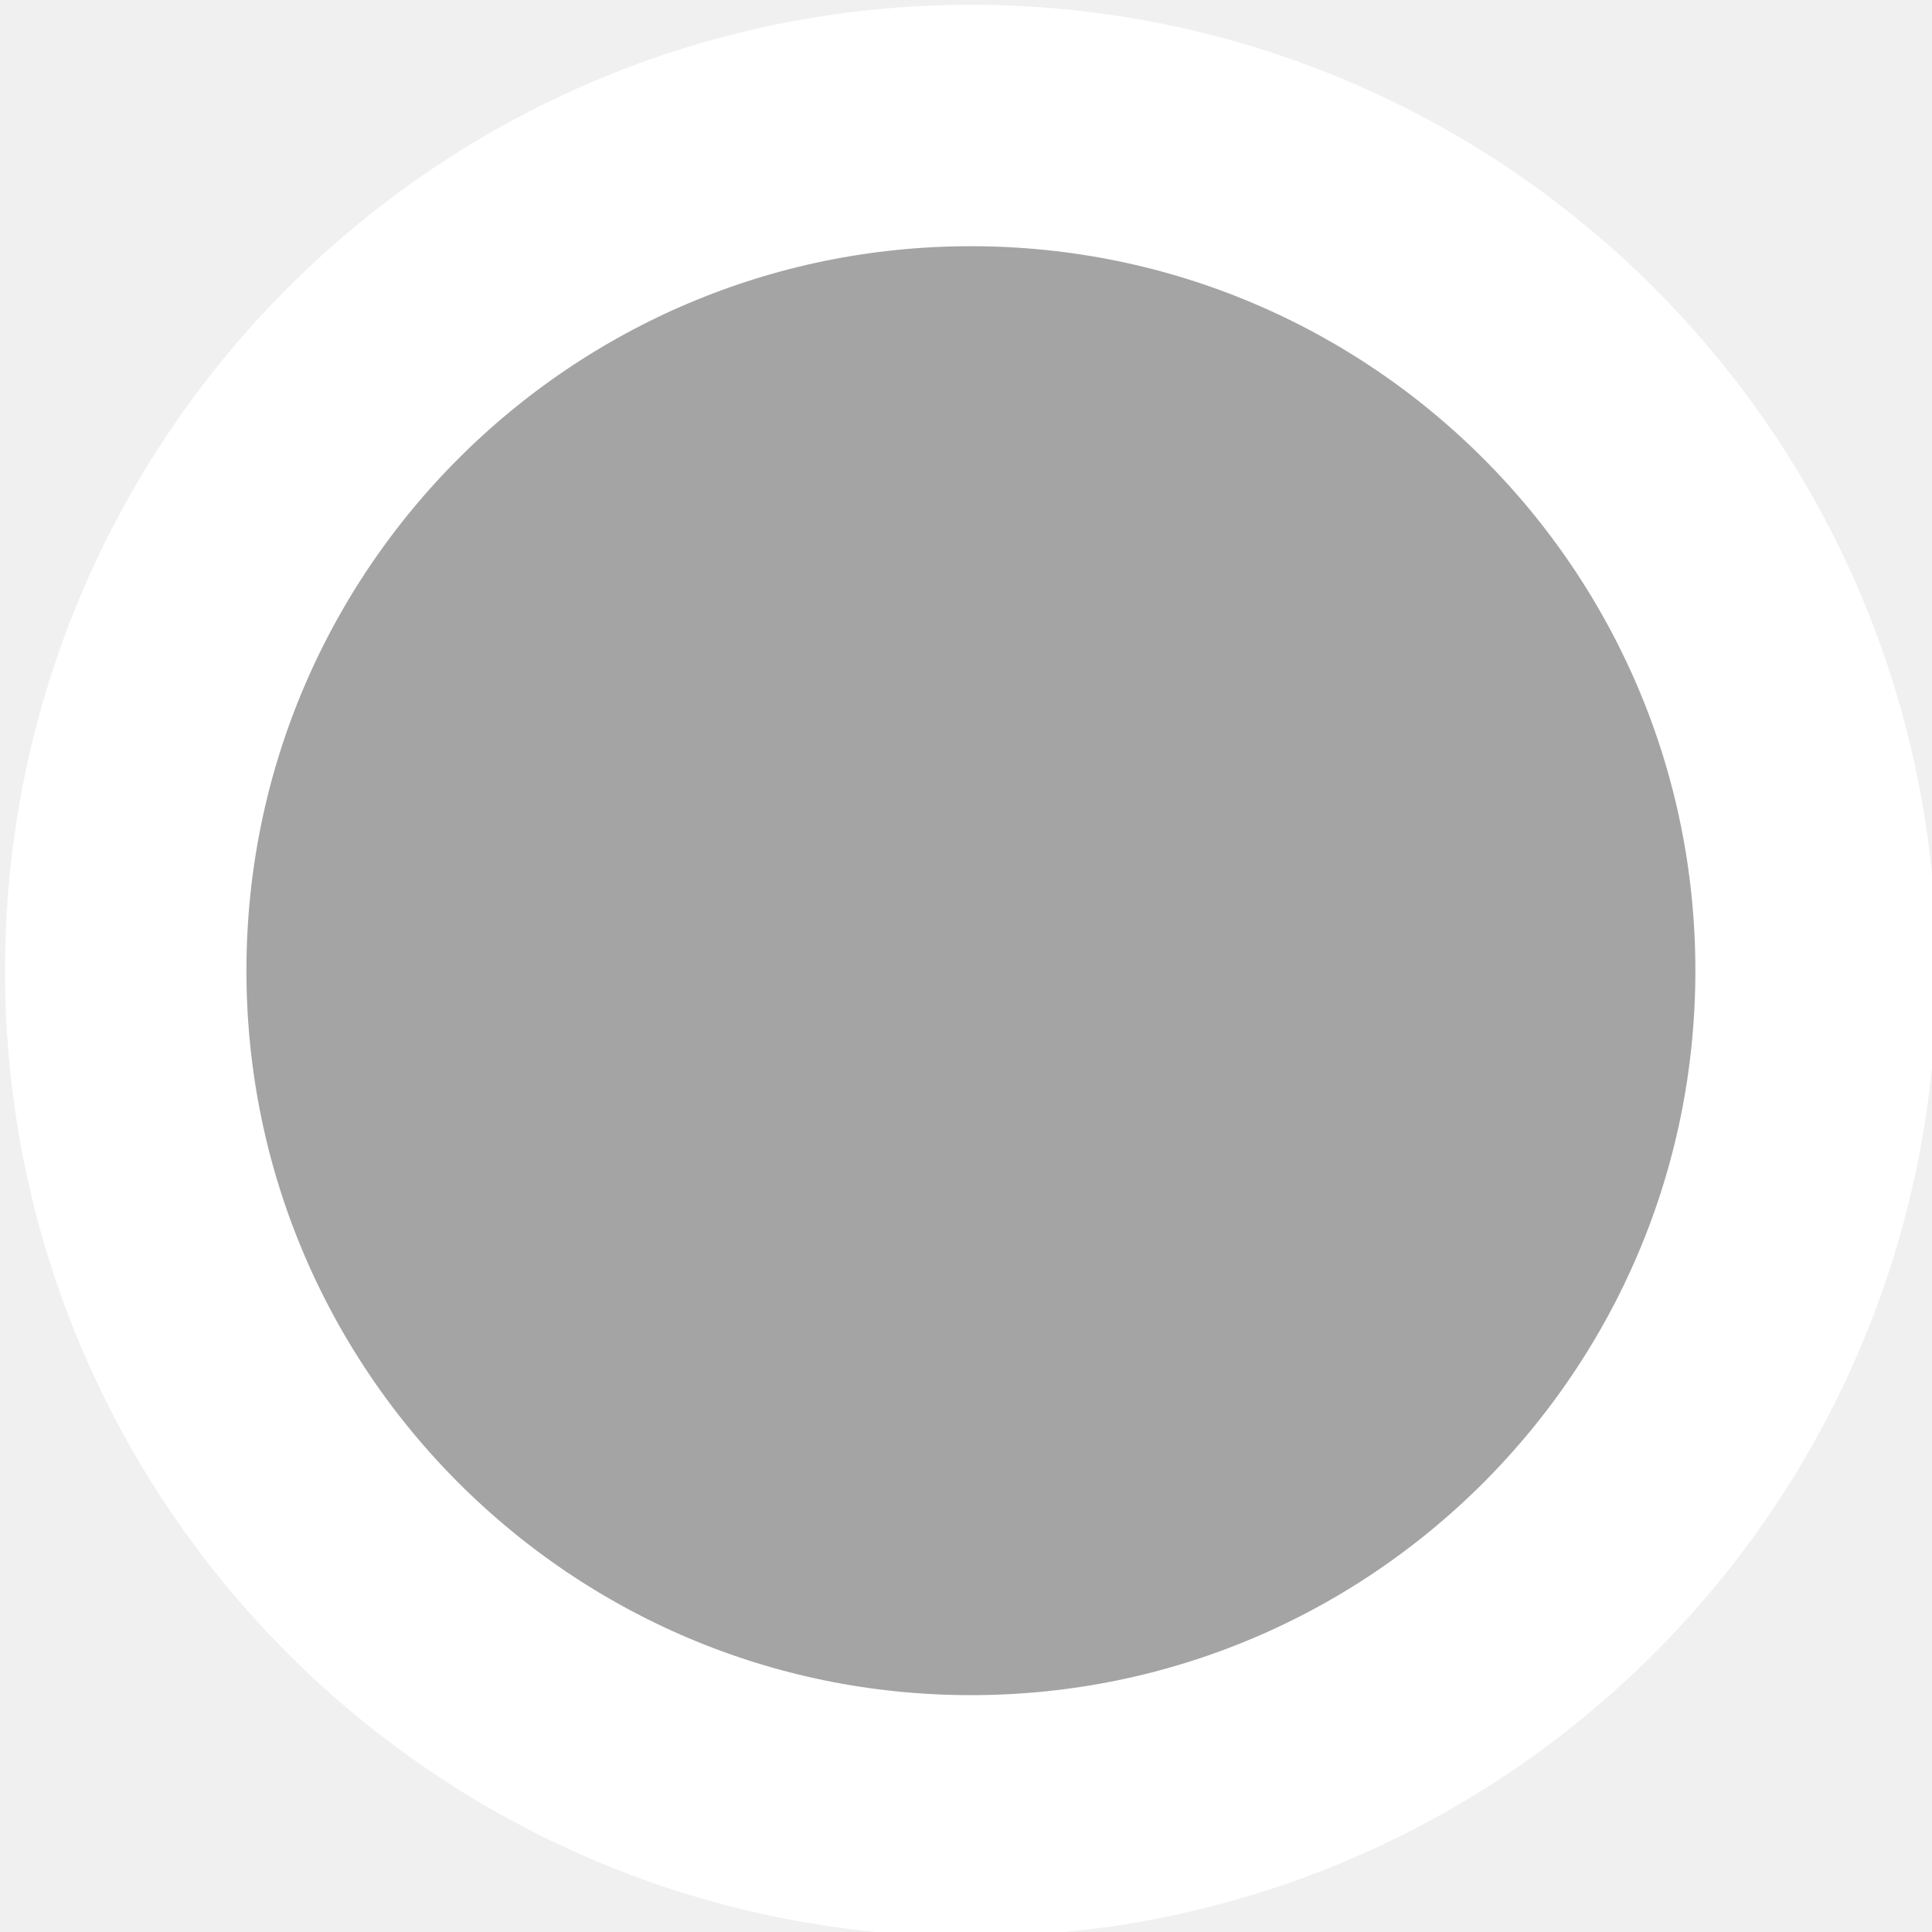
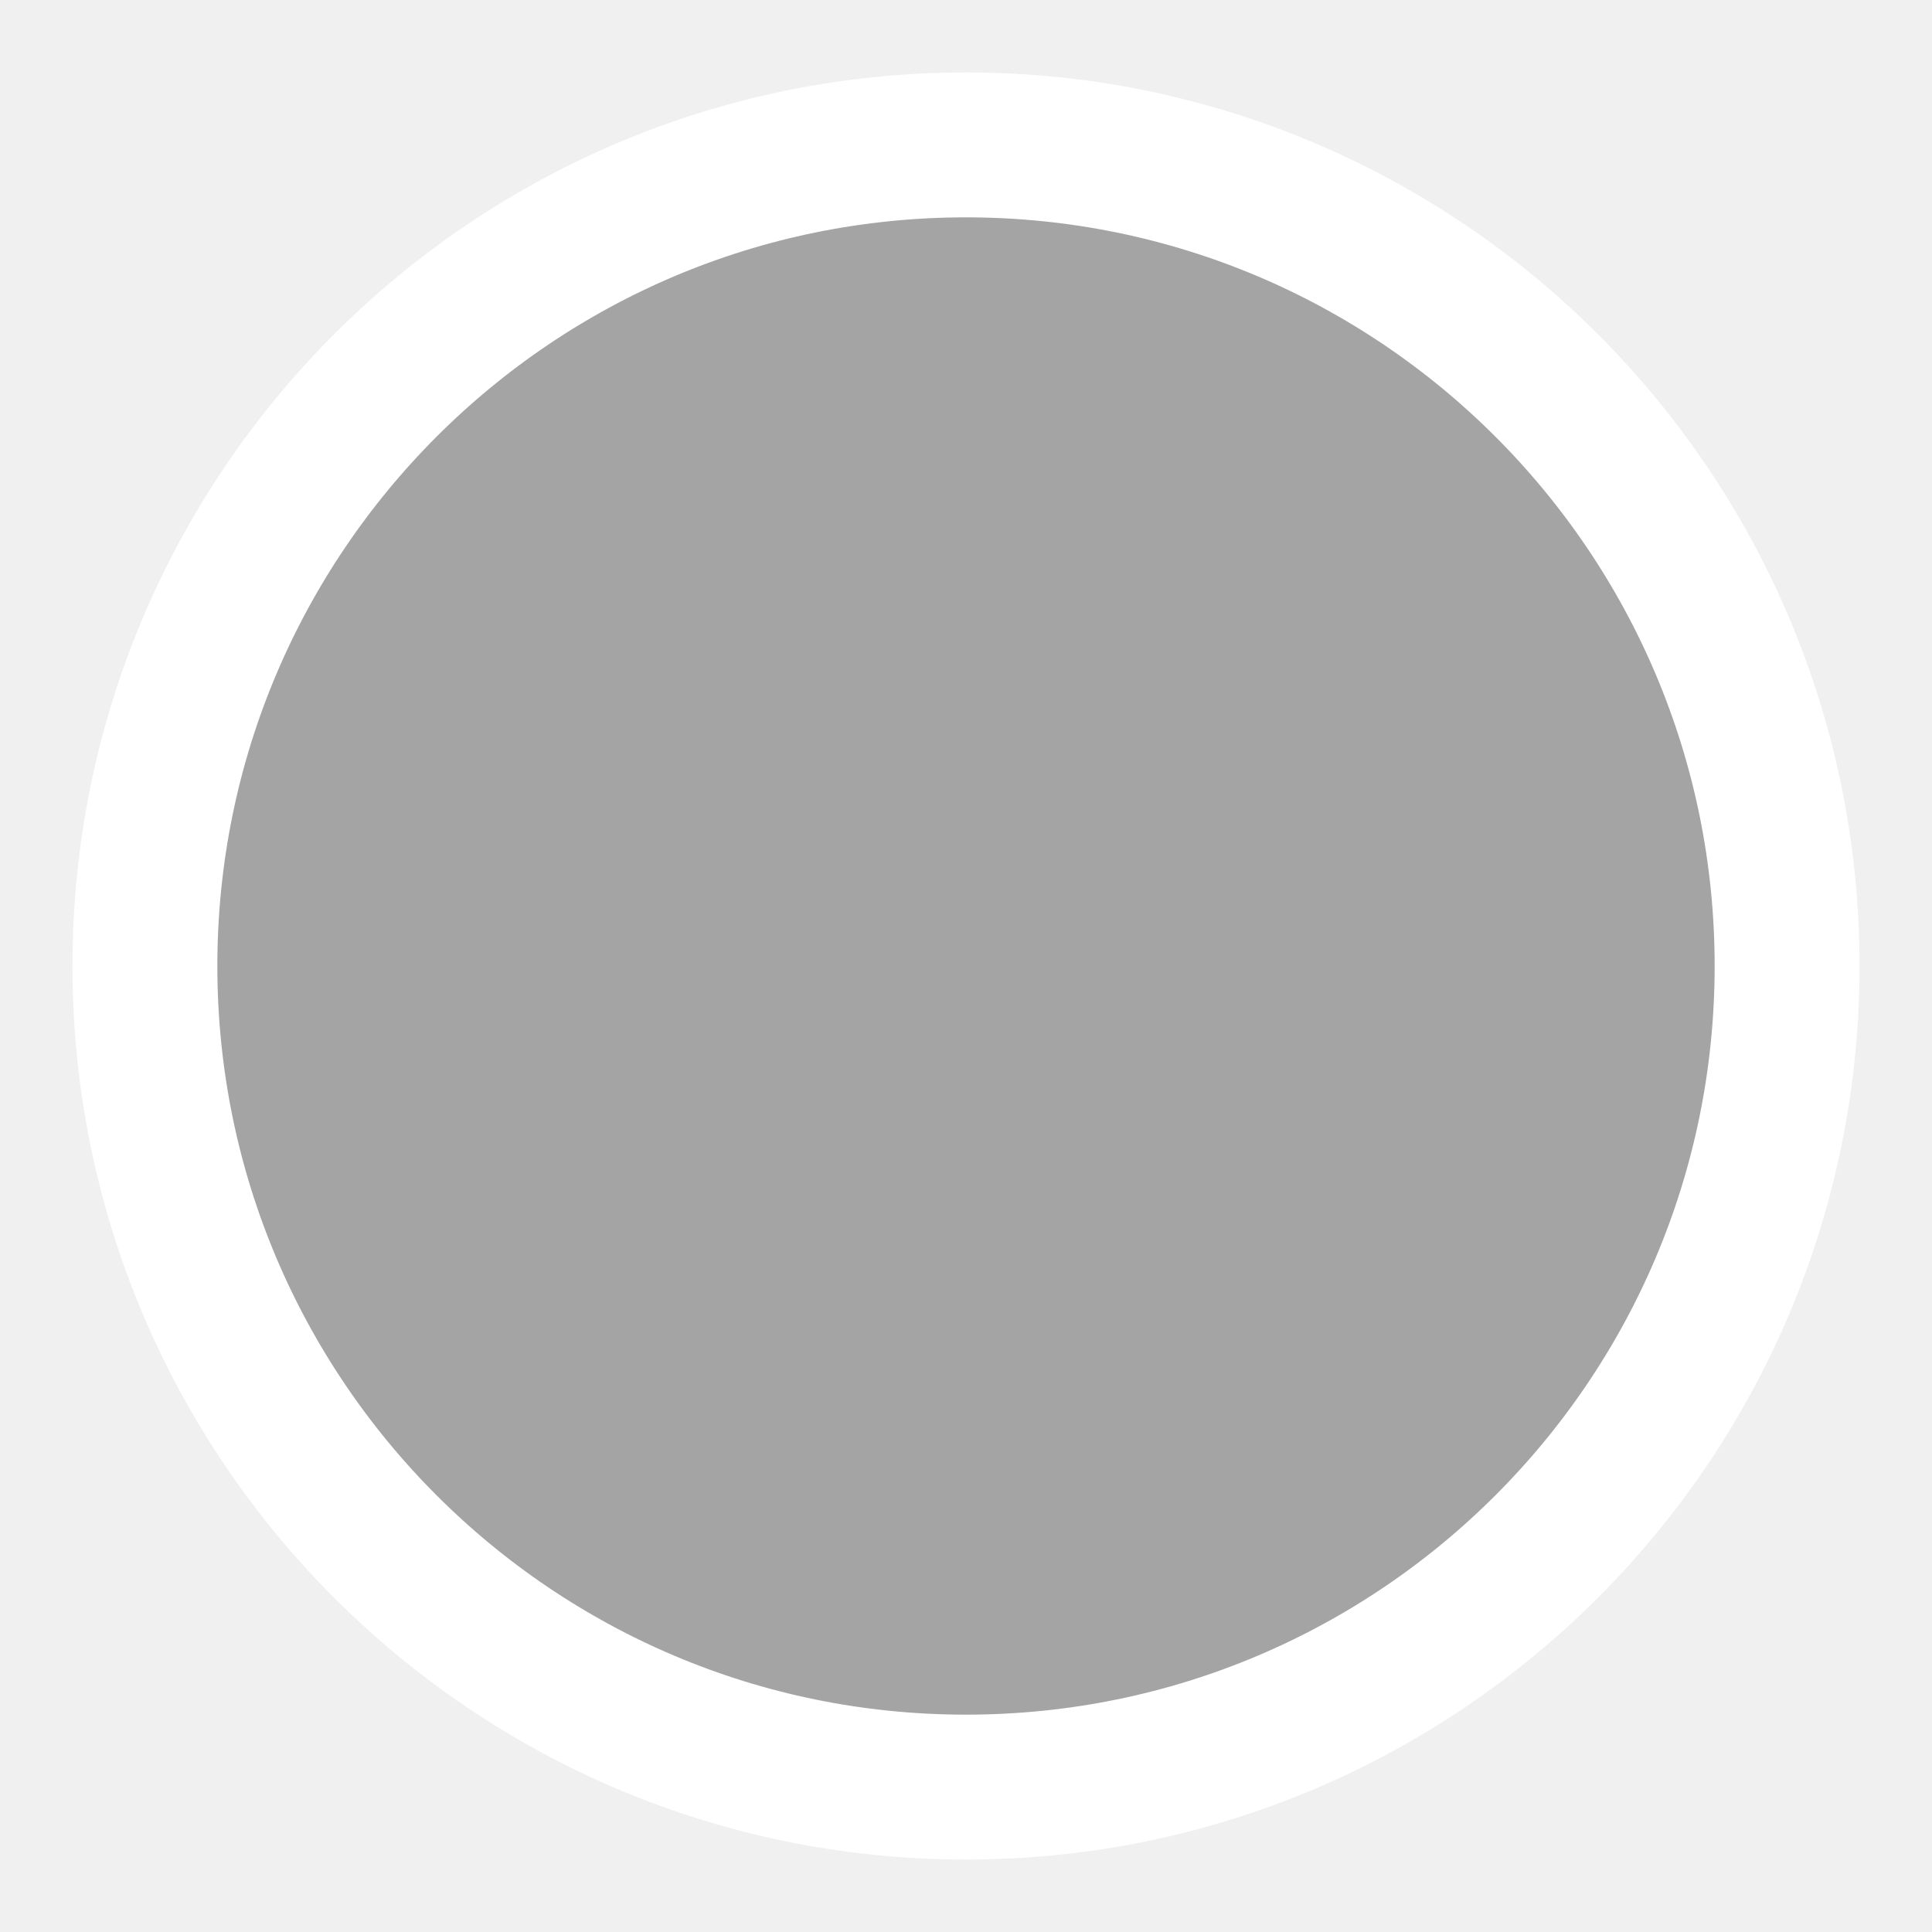
- <svg xmlns="http://www.w3.org/2000/svg" width="32" height="32" viewBox="0 0 8.467 8.467" version="1.1" id="svg1">
+ <svg xmlns="http://www.w3.org/2000/svg" width="40" height="40" viewBox="0 0 40 40" version="1.1" id="svg1">
  <defs id="defs1" />
-   <g id="layer1">
-     <circle style="fill:#a4a4a4;fill-opacity:1;stroke:#ffffff;stroke-width:1.058;stroke-linecap:round;stroke-linejoin:round;stroke-miterlimit:1.5;stroke-dashoffset:11.6;stroke-opacity:1" id="path1" cx="4.255" cy="4.254" r="3.704" />
-   </g>
+   <circle style="fill:#a4a4a4;fill-opacity:1;stroke:#ffffff;stroke-width:3;stroke-linecap:round;stroke-linejoin:round;stroke-miterlimit:1.5;stroke-dashoffset:11.6;stroke-opacity:1" id="path1" cx="20" cy="20" r="17" />
</svg>
